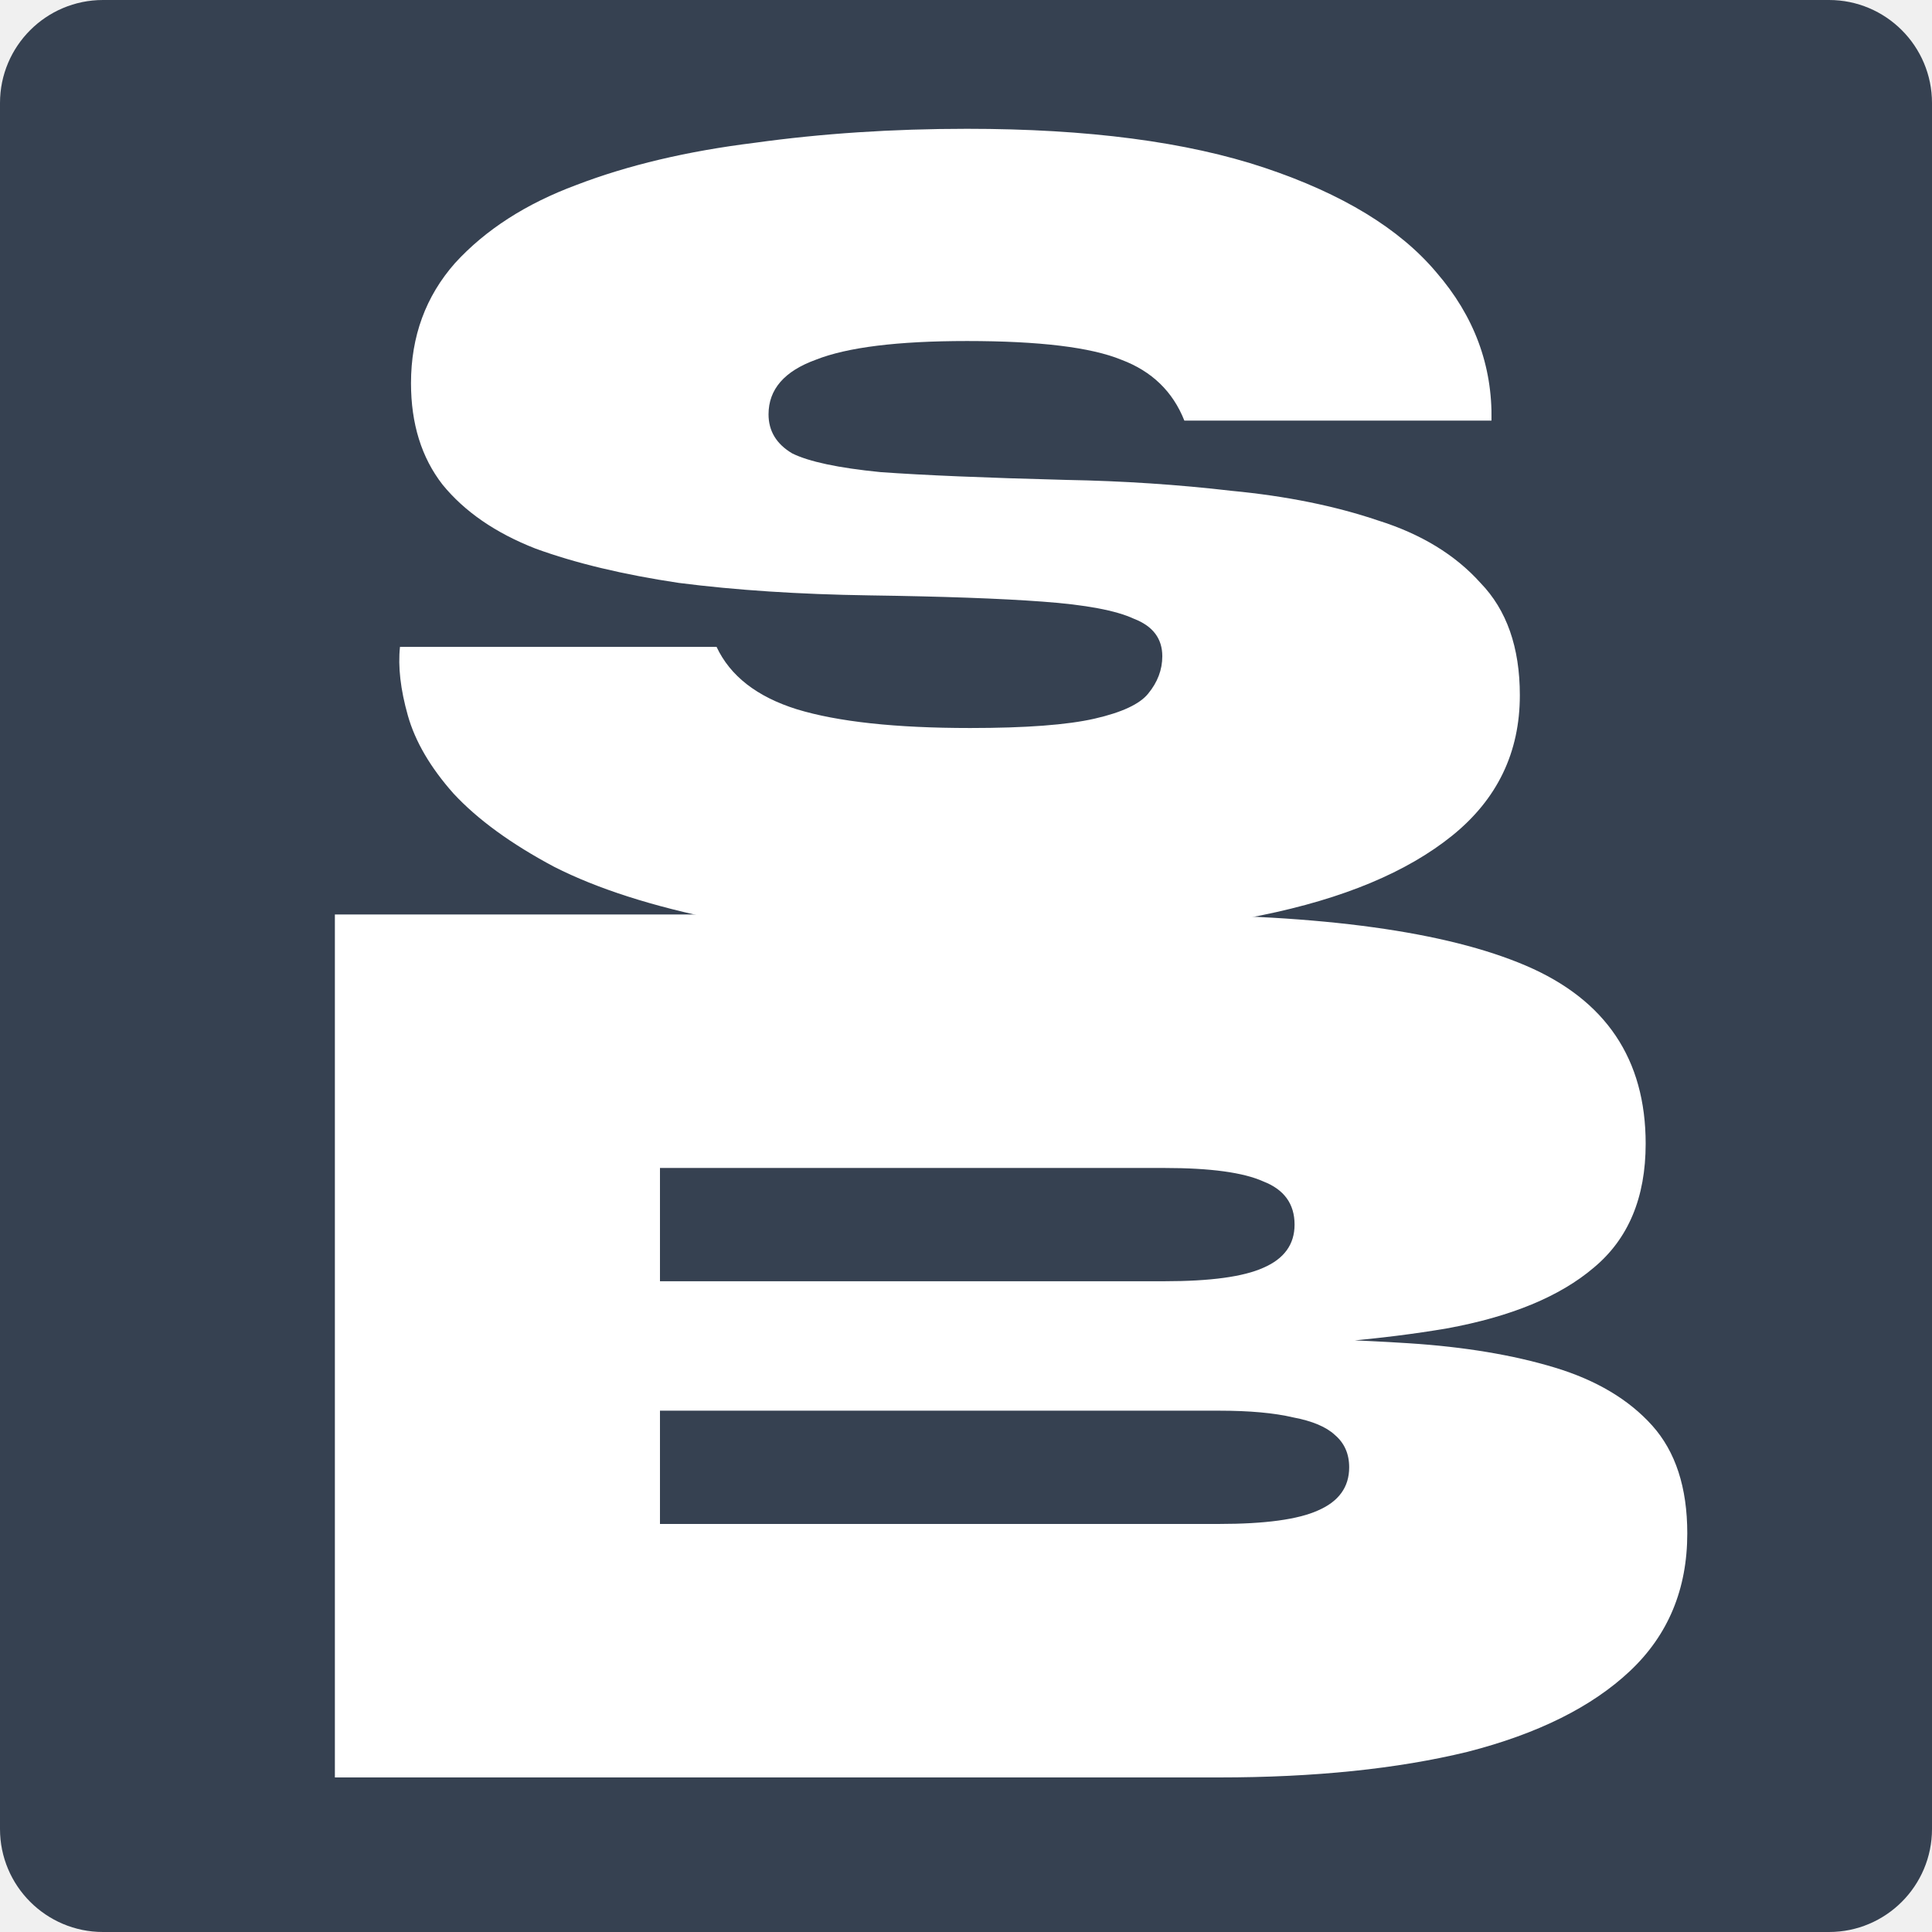
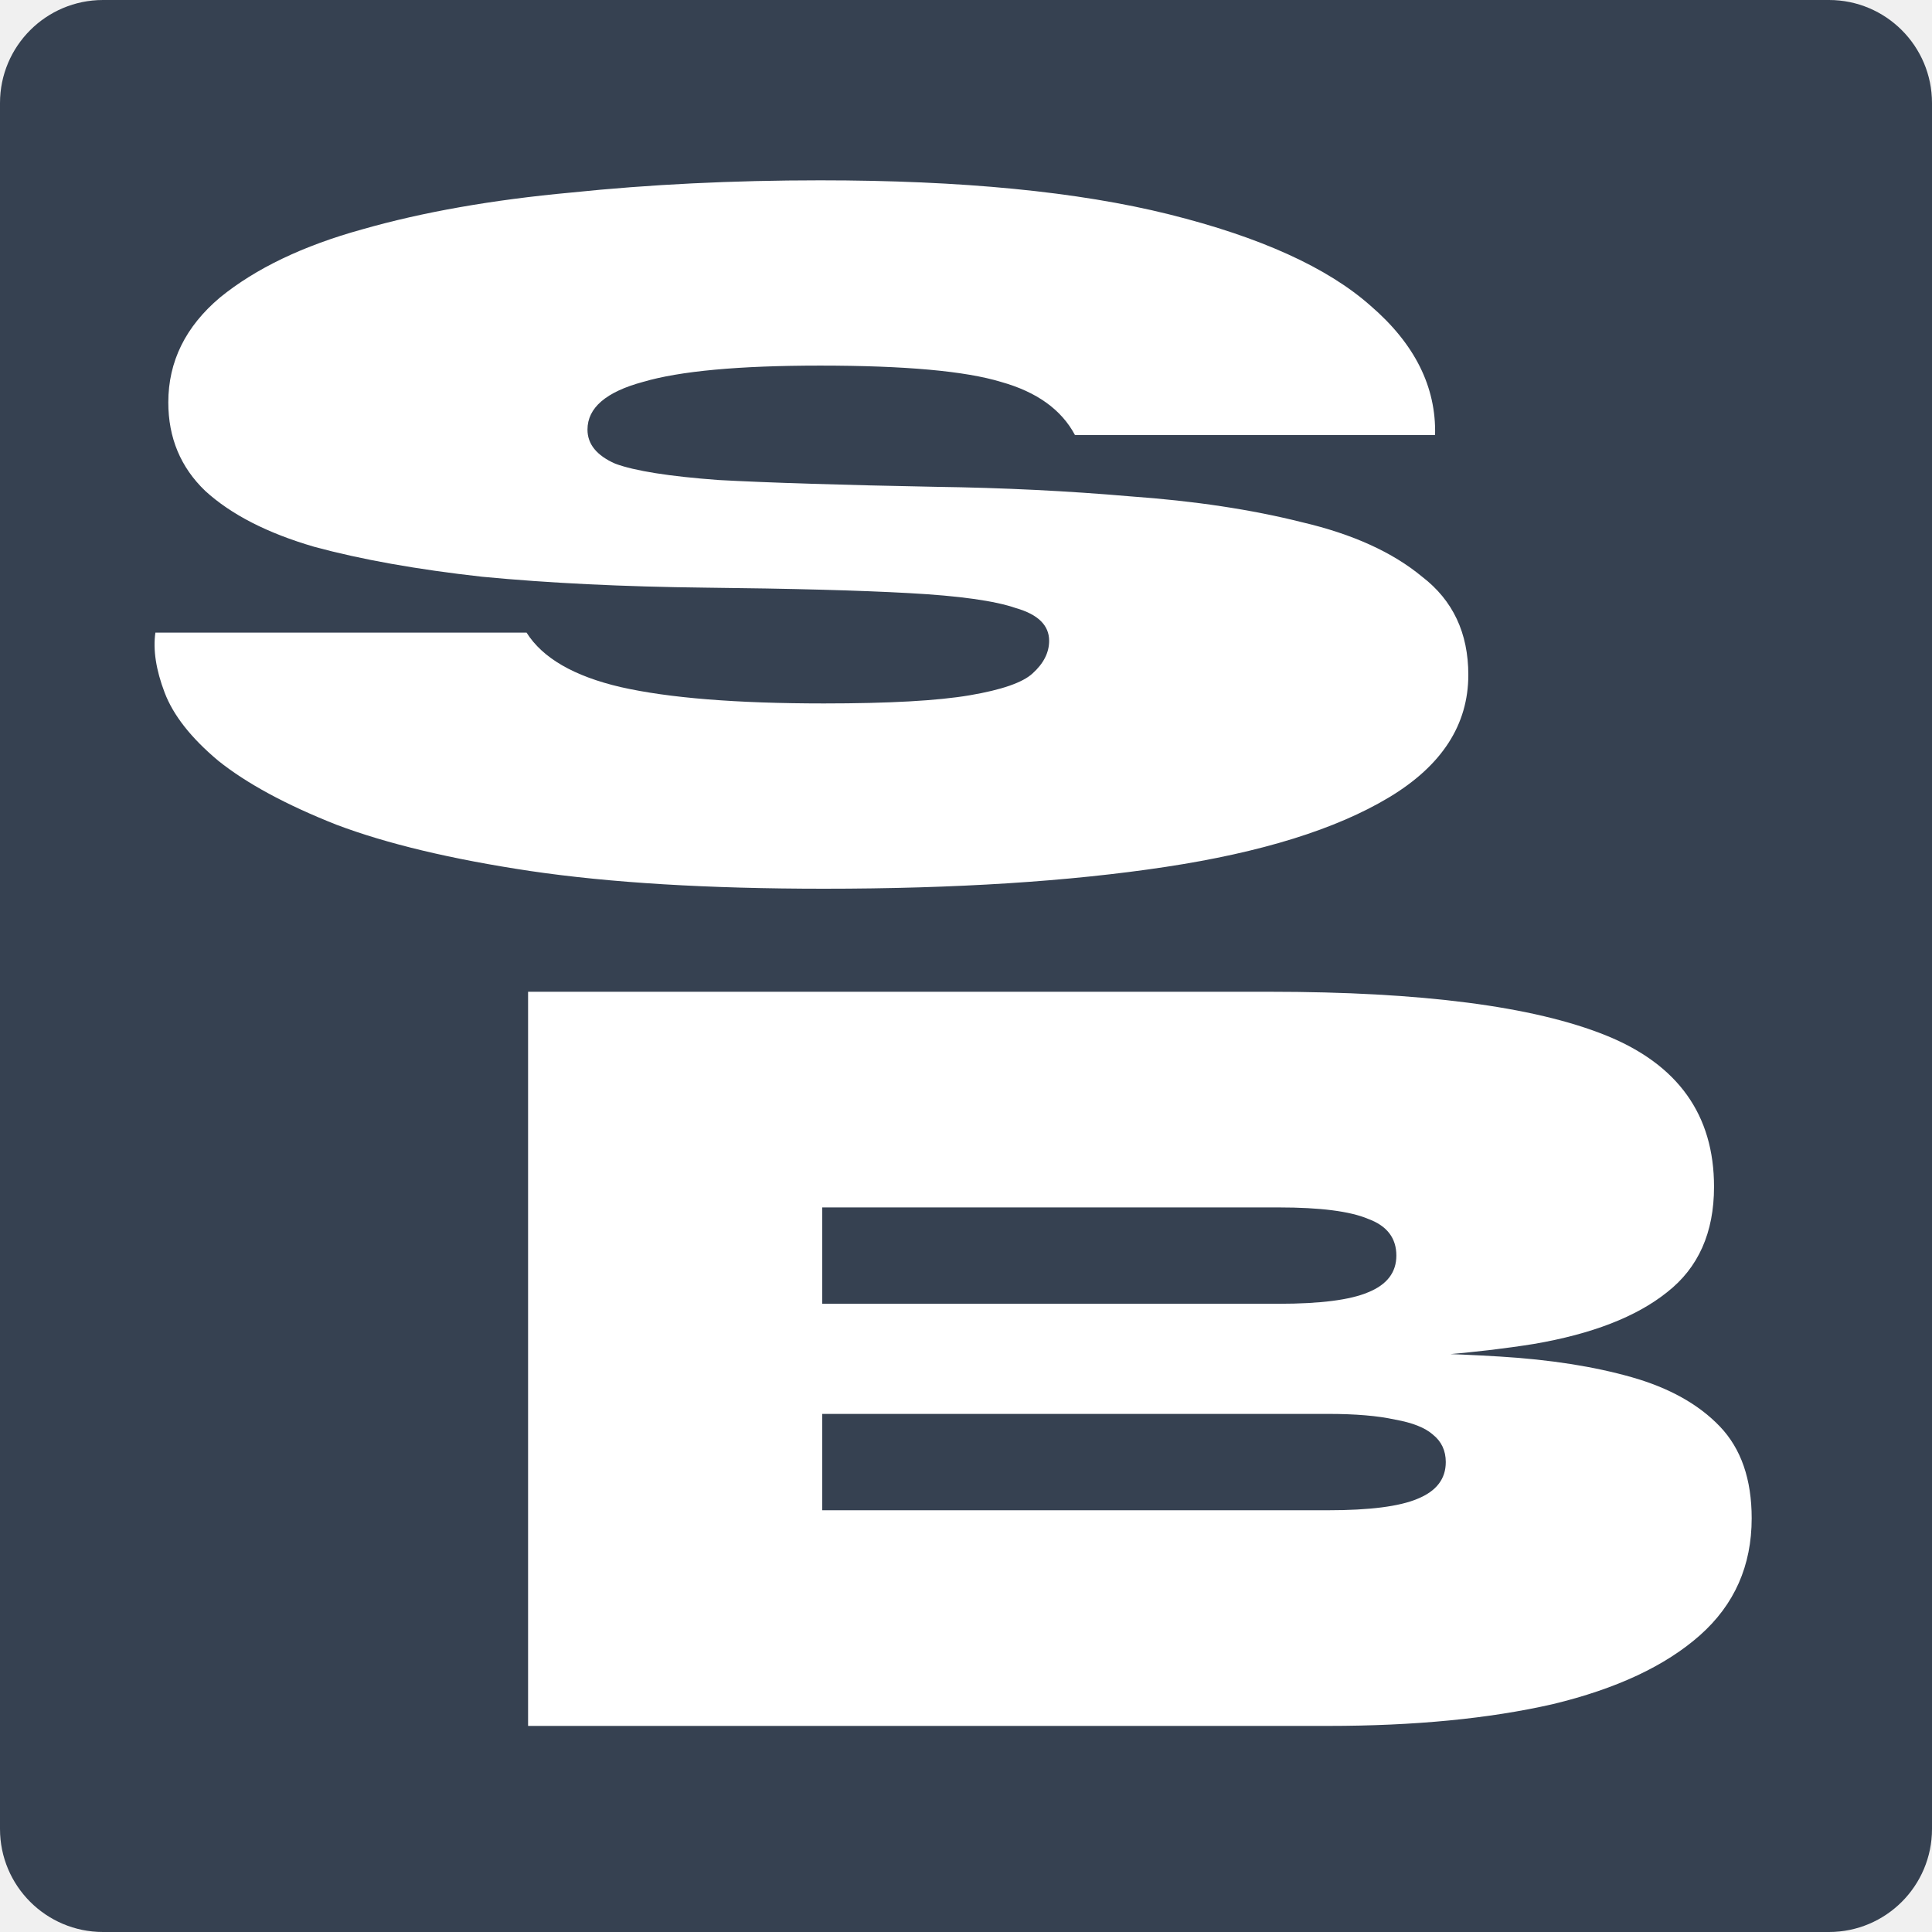
<svg xmlns="http://www.w3.org/2000/svg" width="150" height="150" viewBox="0 0 150 150" fill="none">
  <rect width="150" height="150" rx="8" fill="#364151" />
-   <path d="M26 138V71H89.606C102.663 71 112.288 72.326 118.481 74.978C124.673 77.63 127.769 82.237 127.769 88.797C127.769 92.984 126.423 96.195 123.731 98.428C121.106 100.661 117.303 102.232 112.322 103.139C107.409 103.977 101.486 104.5 94.553 104.709L95.361 103.872C100.409 103.872 105.087 104.011 109.394 104.291C113.702 104.57 117.471 105.198 120.702 106.175C123.933 107.152 126.457 108.653 128.274 110.677C130.091 112.701 131 115.492 131 119.052C131 123.379 129.519 126.938 126.558 129.73C123.596 132.521 119.389 134.615 113.938 136.011C108.486 137.337 102.058 138 94.654 138H26ZM51.24 118.319H94.654C98.221 118.319 100.779 117.97 102.327 117.272C103.942 116.574 104.75 115.457 104.75 113.922C104.75 112.875 104.38 112.037 103.639 111.409C102.966 110.781 101.889 110.328 100.409 110.048C98.928 109.699 97.01 109.525 94.654 109.525H51.24V118.319ZM51.24 99.475H90.413C93.981 99.475 96.538 99.126 98.087 98.428C99.702 97.73 100.51 96.614 100.51 95.078C100.51 93.473 99.702 92.356 98.087 91.728C96.538 91.03 93.981 90.681 90.413 90.681H51.24V99.475Z" fill="white" />
-   <path d="M31.054 50.223H55.634C56.694 52.485 58.773 54.1 61.87 55.069C65.05 56.038 69.534 56.523 75.322 56.523C79.643 56.523 82.863 56.281 84.983 55.796C87.102 55.312 88.488 54.665 89.14 53.858C89.874 52.969 90.241 52 90.241 50.95C90.241 49.577 89.507 48.608 88.04 48.042C86.654 47.396 84.29 46.952 80.947 46.71C77.686 46.467 73.202 46.306 67.496 46.225C62.034 46.144 57.101 45.821 52.699 45.256C48.378 44.61 44.669 43.721 41.571 42.59C38.473 41.379 36.068 39.723 34.356 37.623C32.726 35.523 31.91 32.898 31.91 29.748C31.91 26.113 33.052 23.004 35.334 20.419C37.699 17.835 40.837 15.815 44.75 14.361C48.745 12.827 53.351 11.736 58.569 11.09C63.786 10.364 69.289 10 75.078 10C84.453 10 92.157 11.01 98.19 13.029C104.222 15.048 108.665 17.754 111.519 21.146C114.454 24.538 115.88 28.375 115.799 32.656H91.953C91.056 30.394 89.426 28.819 87.061 27.931C84.697 26.962 80.703 26.477 75.078 26.477C69.697 26.477 65.784 26.962 63.338 27.931C60.892 28.819 59.669 30.233 59.669 32.171C59.669 33.464 60.281 34.473 61.504 35.2C62.808 35.846 65.091 36.331 68.352 36.654C71.694 36.896 76.504 37.098 82.781 37.26C87.184 37.34 91.464 37.623 95.622 38.108C99.861 38.511 103.652 39.279 106.994 40.41C110.337 41.46 112.986 43.075 114.943 45.256C116.981 47.356 118 50.264 118 53.979C118 58.421 116.247 62.056 112.742 64.883C109.236 67.71 104.304 69.769 97.945 71.061C91.586 72.354 84.045 73 75.322 73C67.659 73 61.178 72.475 55.879 71.425C50.661 70.375 46.381 69.002 43.038 67.306C39.696 65.529 37.087 63.631 35.212 61.611C33.419 59.592 32.236 57.573 31.666 55.554C31.095 53.535 30.891 51.758 31.054 50.223Z" fill="white" />
+   <path d="M41 134V77H98.548C110.362 77 119.071 78.128 124.673 80.384C130.276 82.641 133.077 86.559 133.077 92.141C133.077 95.703 131.859 98.434 129.423 100.334C127.048 102.234 123.607 103.57 119.101 104.342C114.655 105.055 109.296 105.5 103.024 105.678L103.755 104.966C108.322 104.966 112.554 105.084 116.452 105.322C120.349 105.559 123.76 106.094 126.683 106.925C129.606 107.756 131.889 109.033 133.534 110.755C135.178 112.477 136 114.852 136 117.88C136 121.561 134.66 124.589 131.981 126.964C129.301 129.339 125.495 131.12 120.563 132.308C115.63 133.436 109.814 134 103.115 134H41ZM63.837 117.256H103.115C106.343 117.256 108.657 116.959 110.058 116.366C111.519 115.772 112.25 114.822 112.25 113.516C112.25 112.625 111.915 111.912 111.245 111.378C110.636 110.844 109.662 110.458 108.322 110.22C106.982 109.923 105.247 109.775 103.115 109.775H63.837V117.256ZM63.837 101.225H99.279C102.506 101.225 104.821 100.928 106.221 100.334C107.683 99.741 108.413 98.791 108.413 97.484C108.413 96.119 107.683 95.169 106.221 94.634C104.821 94.041 102.506 93.744 99.279 93.744H63.837V101.225Z" fill="white" />
+   <path d="M12.064 49.115H40.881C42.124 51.09 44.561 52.5 48.193 53.346C51.921 54.192 57.178 54.615 63.964 54.615C69.029 54.615 72.805 54.404 75.29 53.981C77.775 53.558 79.4 52.994 80.165 52.288C81.025 51.513 81.455 50.667 81.455 49.75C81.455 48.551 80.595 47.705 78.874 47.212C77.249 46.647 74.478 46.26 70.559 46.048C66.736 45.837 61.479 45.696 54.788 45.625C48.384 45.554 42.602 45.272 37.44 44.779C32.374 44.215 28.026 43.439 24.394 42.452C20.762 41.394 17.942 39.949 15.935 38.115C14.023 36.282 13.067 33.99 13.067 31.24C13.067 28.067 14.405 25.353 17.082 23.096C19.854 20.84 23.533 19.077 28.121 17.808C32.805 16.468 38.205 15.516 44.322 14.952C50.439 14.317 56.891 14 63.677 14C74.669 14 83.701 14.881 90.774 16.644C97.847 18.407 103.056 20.769 106.401 23.731C109.842 26.692 111.515 30.042 111.419 33.779H83.462C82.411 31.805 80.499 30.43 77.727 29.654C74.956 28.808 70.272 28.385 63.677 28.385C57.369 28.385 52.781 28.808 49.913 29.654C47.046 30.43 45.612 31.663 45.612 33.356C45.612 34.484 46.329 35.365 47.763 36C49.292 36.564 51.968 36.987 55.792 37.269C59.71 37.481 65.35 37.657 72.709 37.798C77.871 37.869 82.889 38.115 87.763 38.538C92.733 38.891 97.178 39.561 101.097 40.548C105.015 41.465 108.122 42.875 110.416 44.779C112.805 46.612 114 49.151 114 52.394C114 56.272 111.945 59.446 107.835 61.913C103.725 64.381 97.942 66.18 90.487 67.308C83.032 68.436 74.191 69 63.964 69C54.979 69 47.381 68.542 41.168 67.625C35.051 66.708 30.033 65.51 26.114 64.029C22.195 62.478 19.137 60.821 16.938 59.058C14.835 57.295 13.45 55.532 12.781 53.769C12.111 52.006 11.873 50.455 12.064 49.115Z" fill="white" />
</svg>
